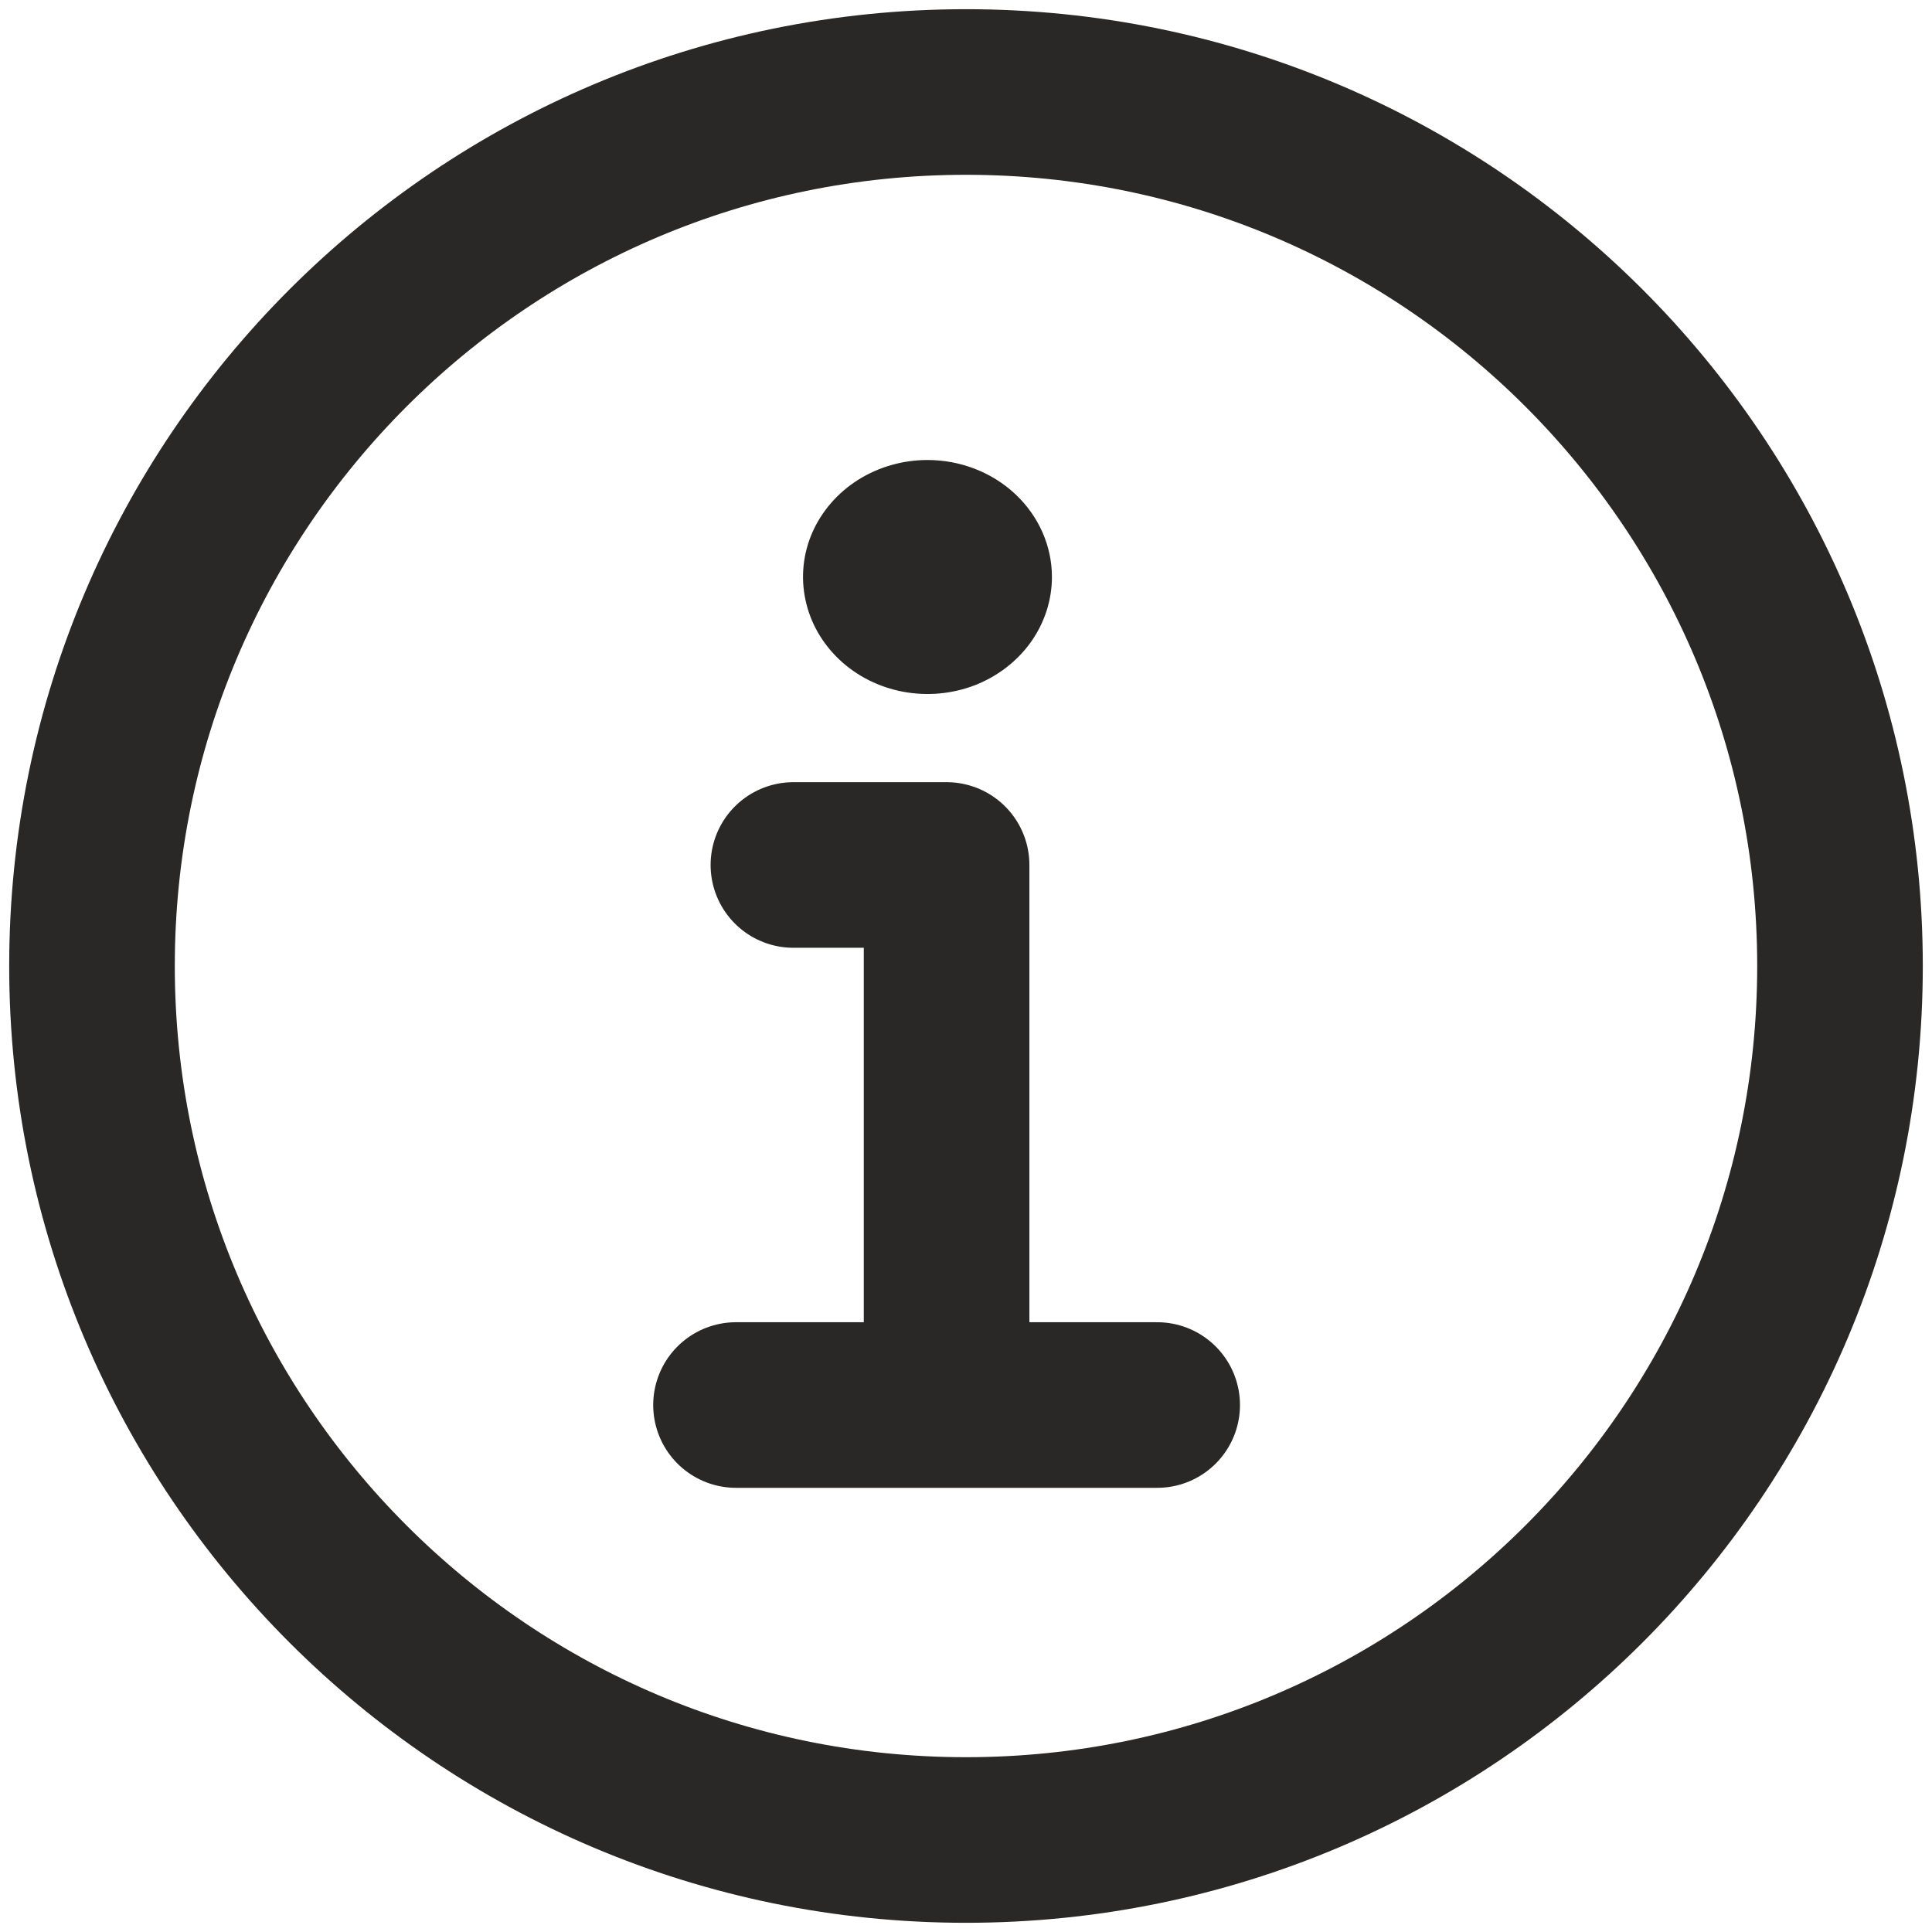
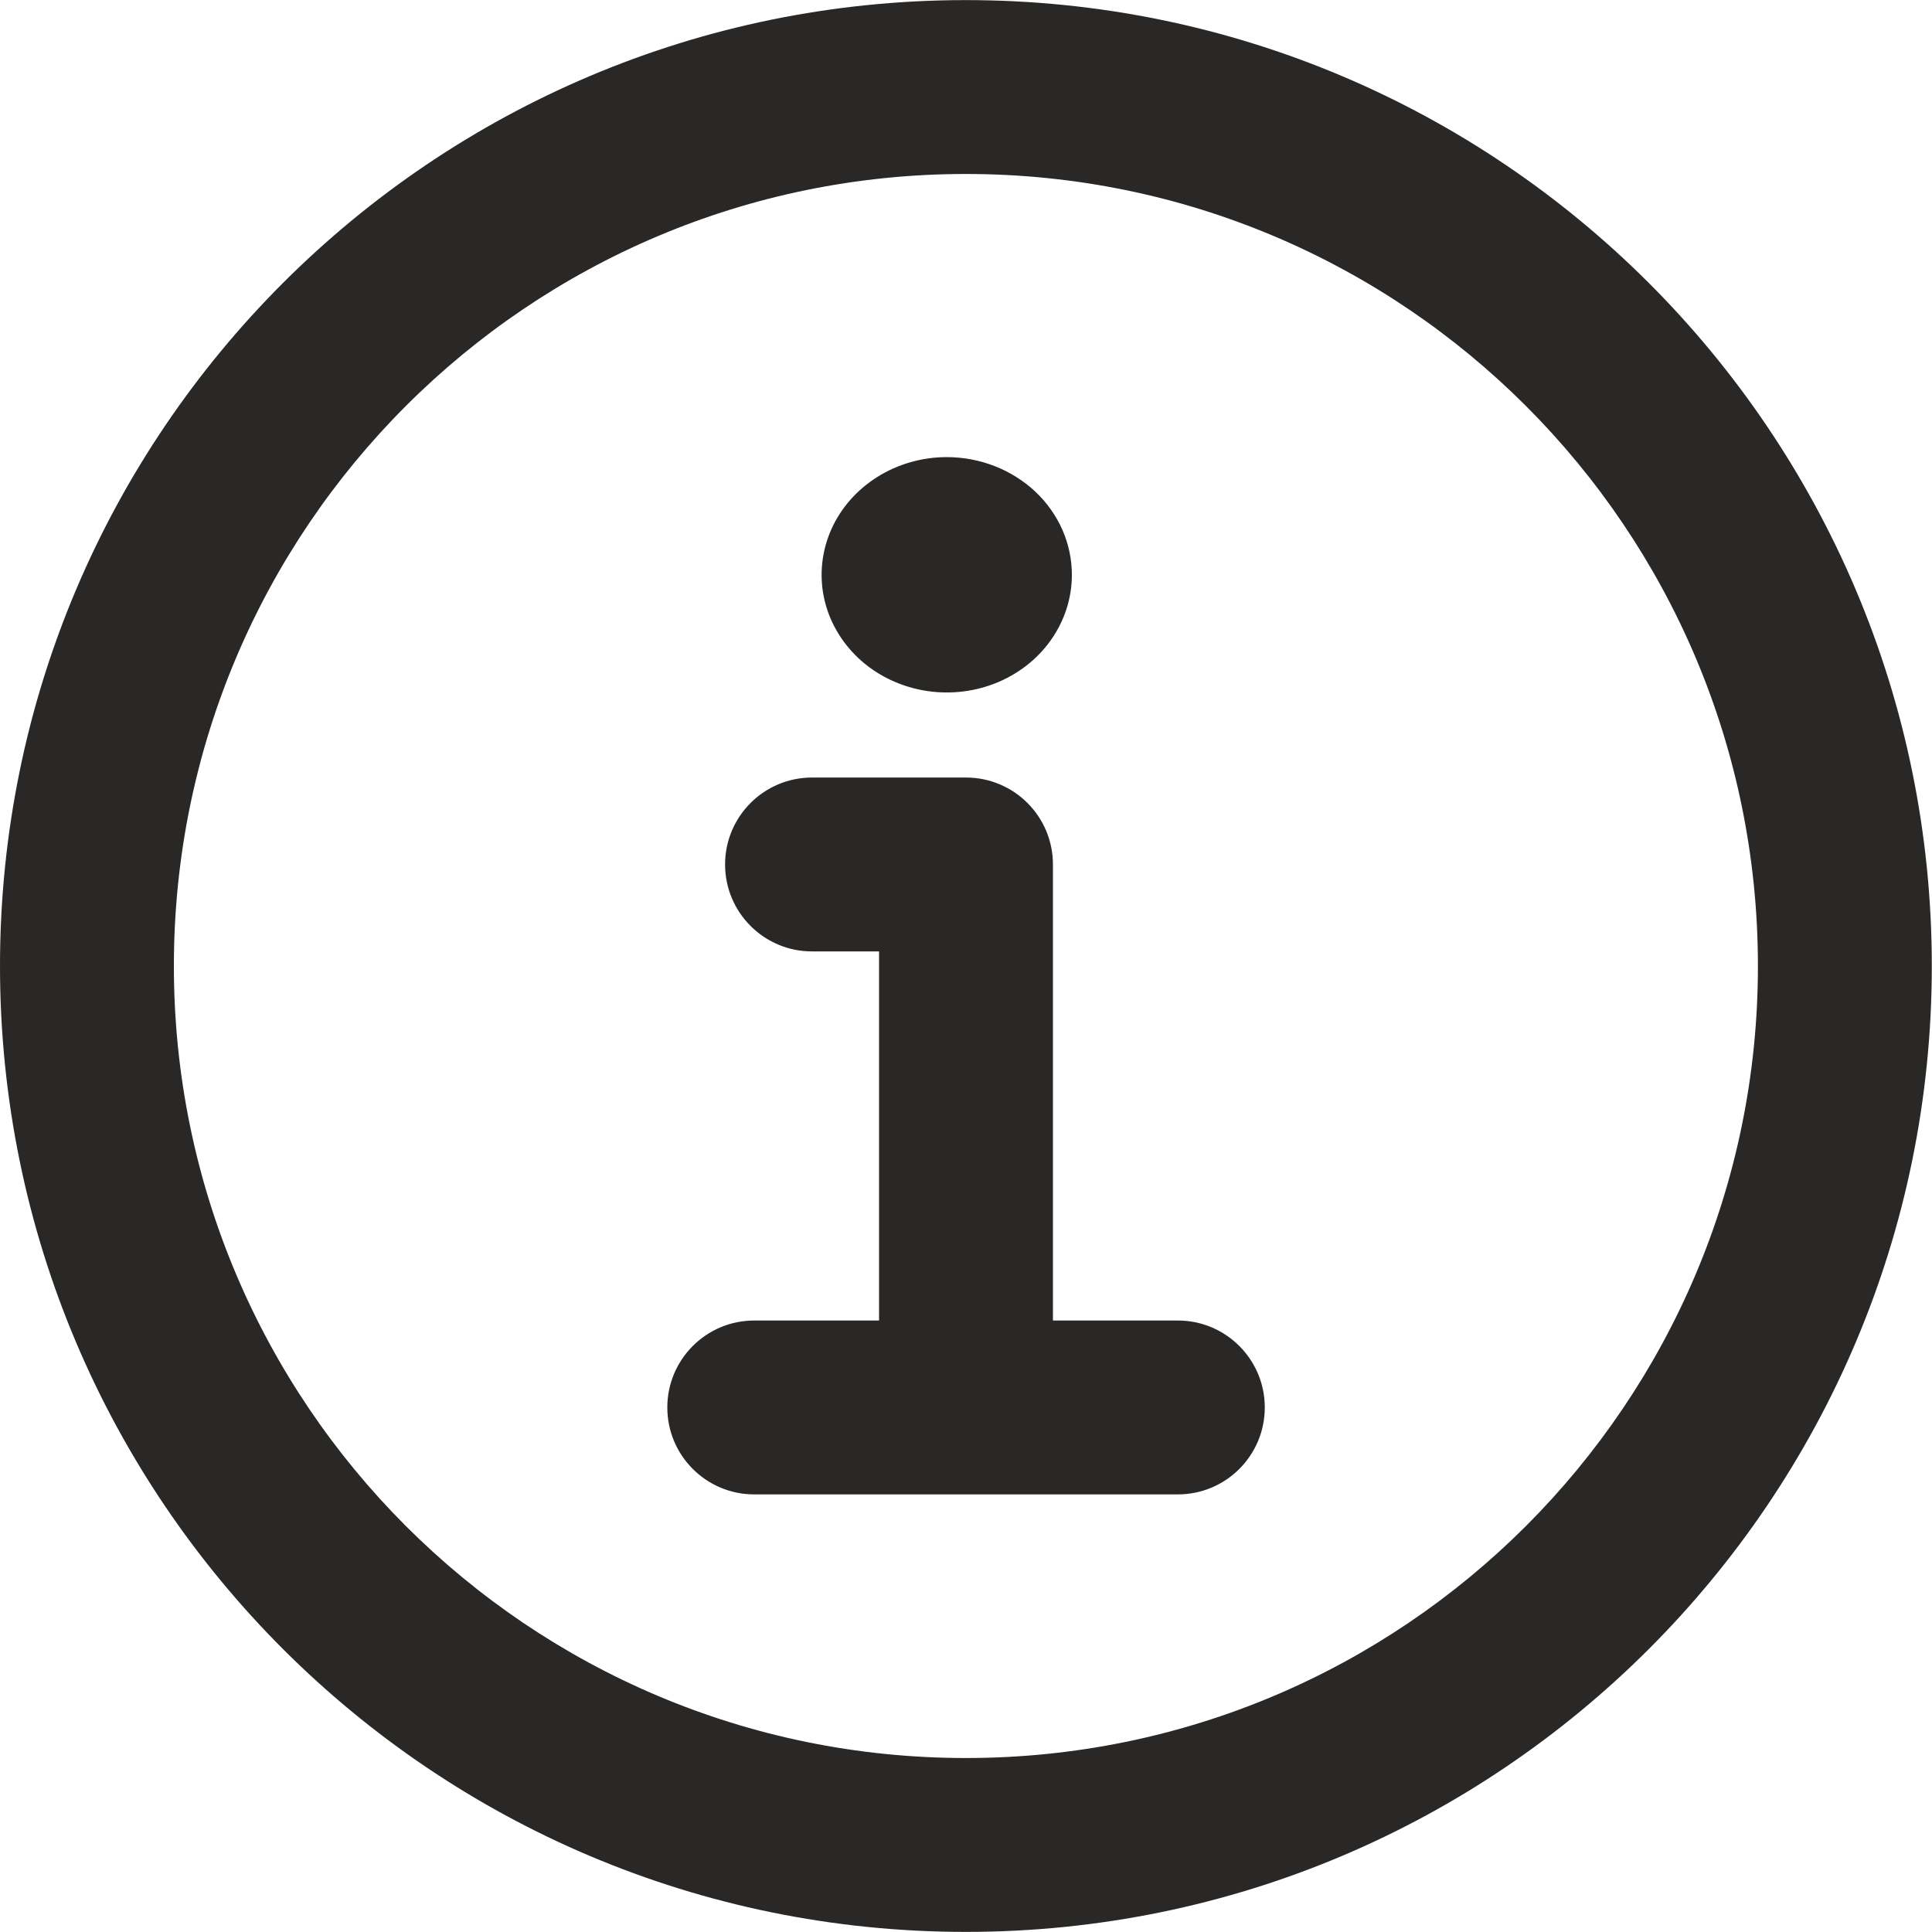
- <svg xmlns="http://www.w3.org/2000/svg" width="21" height="21" viewBox="0 0 21 21" fill="none">
-   <path d="M10.5 1C5.254 1 1 5.254 1 10.5C1 15.746 5.254 20 10.5 20C15.746 20 20 15.746 20 10.5C20 5.254 15.746 1 10.5 1Z" stroke="#292826" stroke-width="1.8" stroke-miterlimit="10" />
-   <path d="M8.624 9.402H10.289V15.076" stroke="#292826" stroke-width="1.8" stroke-linecap="round" stroke-linejoin="round" />
-   <path d="M8 15.272H12.578" stroke="#292826" stroke-width="1.8" stroke-miterlimit="10" stroke-linecap="round" />
-   <path d="M10.081 5C9.814 5 9.552 5.075 9.33 5.214C9.107 5.354 8.934 5.553 8.831 5.785C8.729 6.017 8.702 6.273 8.755 6.52C8.807 6.767 8.936 6.993 9.125 7.171C9.314 7.349 9.555 7.47 9.817 7.519C10.08 7.568 10.351 7.543 10.599 7.447C10.846 7.35 11.057 7.187 11.206 6.978C11.354 6.769 11.434 6.523 11.434 6.272C11.434 5.934 11.291 5.611 11.037 5.372C10.784 5.134 10.44 5 10.081 5Z" fill="#292826" />
+ <svg xmlns="http://www.w3.org/2000/svg" width="20" height="20" viewBox="0 0 20 20" fill="none">
+   <path fill-rule="evenodd" clip-rule="evenodd" d="M9.999 0.001C4.477 0.001 0 4.478 0 10C0 15.522 4.477 19.999 9.999 19.999C15.521 19.999 19.998 15.522 19.998 10C19.998 4.478 15.521 0.001 9.999 0.001ZM1.8 10C1.8 5.472 5.471 1.801 9.999 1.801C14.527 1.801 18.198 5.472 18.198 10C18.198 14.528 14.527 18.199 9.999 18.199C5.471 18.199 1.8 14.528 1.8 10ZM9.801 4.732C9.545 4.732 9.294 4.804 9.081 4.938C8.868 5.072 8.702 5.262 8.604 5.484C8.506 5.707 8.48 5.952 8.53 6.188C8.58 6.424 8.704 6.641 8.885 6.812C9.066 6.982 9.297 7.098 9.548 7.145C9.799 7.192 10.06 7.168 10.297 7.076C10.533 6.984 10.736 6.828 10.878 6.627C11.02 6.427 11.096 6.191 11.096 5.951C11.096 5.627 10.96 5.318 10.717 5.089C10.474 4.861 10.144 4.732 9.801 4.732ZM8.406 8.049C7.909 8.049 7.506 8.452 7.506 8.949C7.506 9.446 7.909 9.849 8.406 9.849H9.1V13.67H7.808C7.311 13.67 6.908 14.073 6.908 14.57C6.908 15.067 7.311 15.47 7.808 15.47H12.193C12.69 15.47 13.093 15.067 13.093 14.57C13.093 14.073 12.69 13.67 12.193 13.67H10.9V8.949C10.9 8.452 10.497 8.049 10 8.049H8.406Z" fill="#292826" />
</svg>
